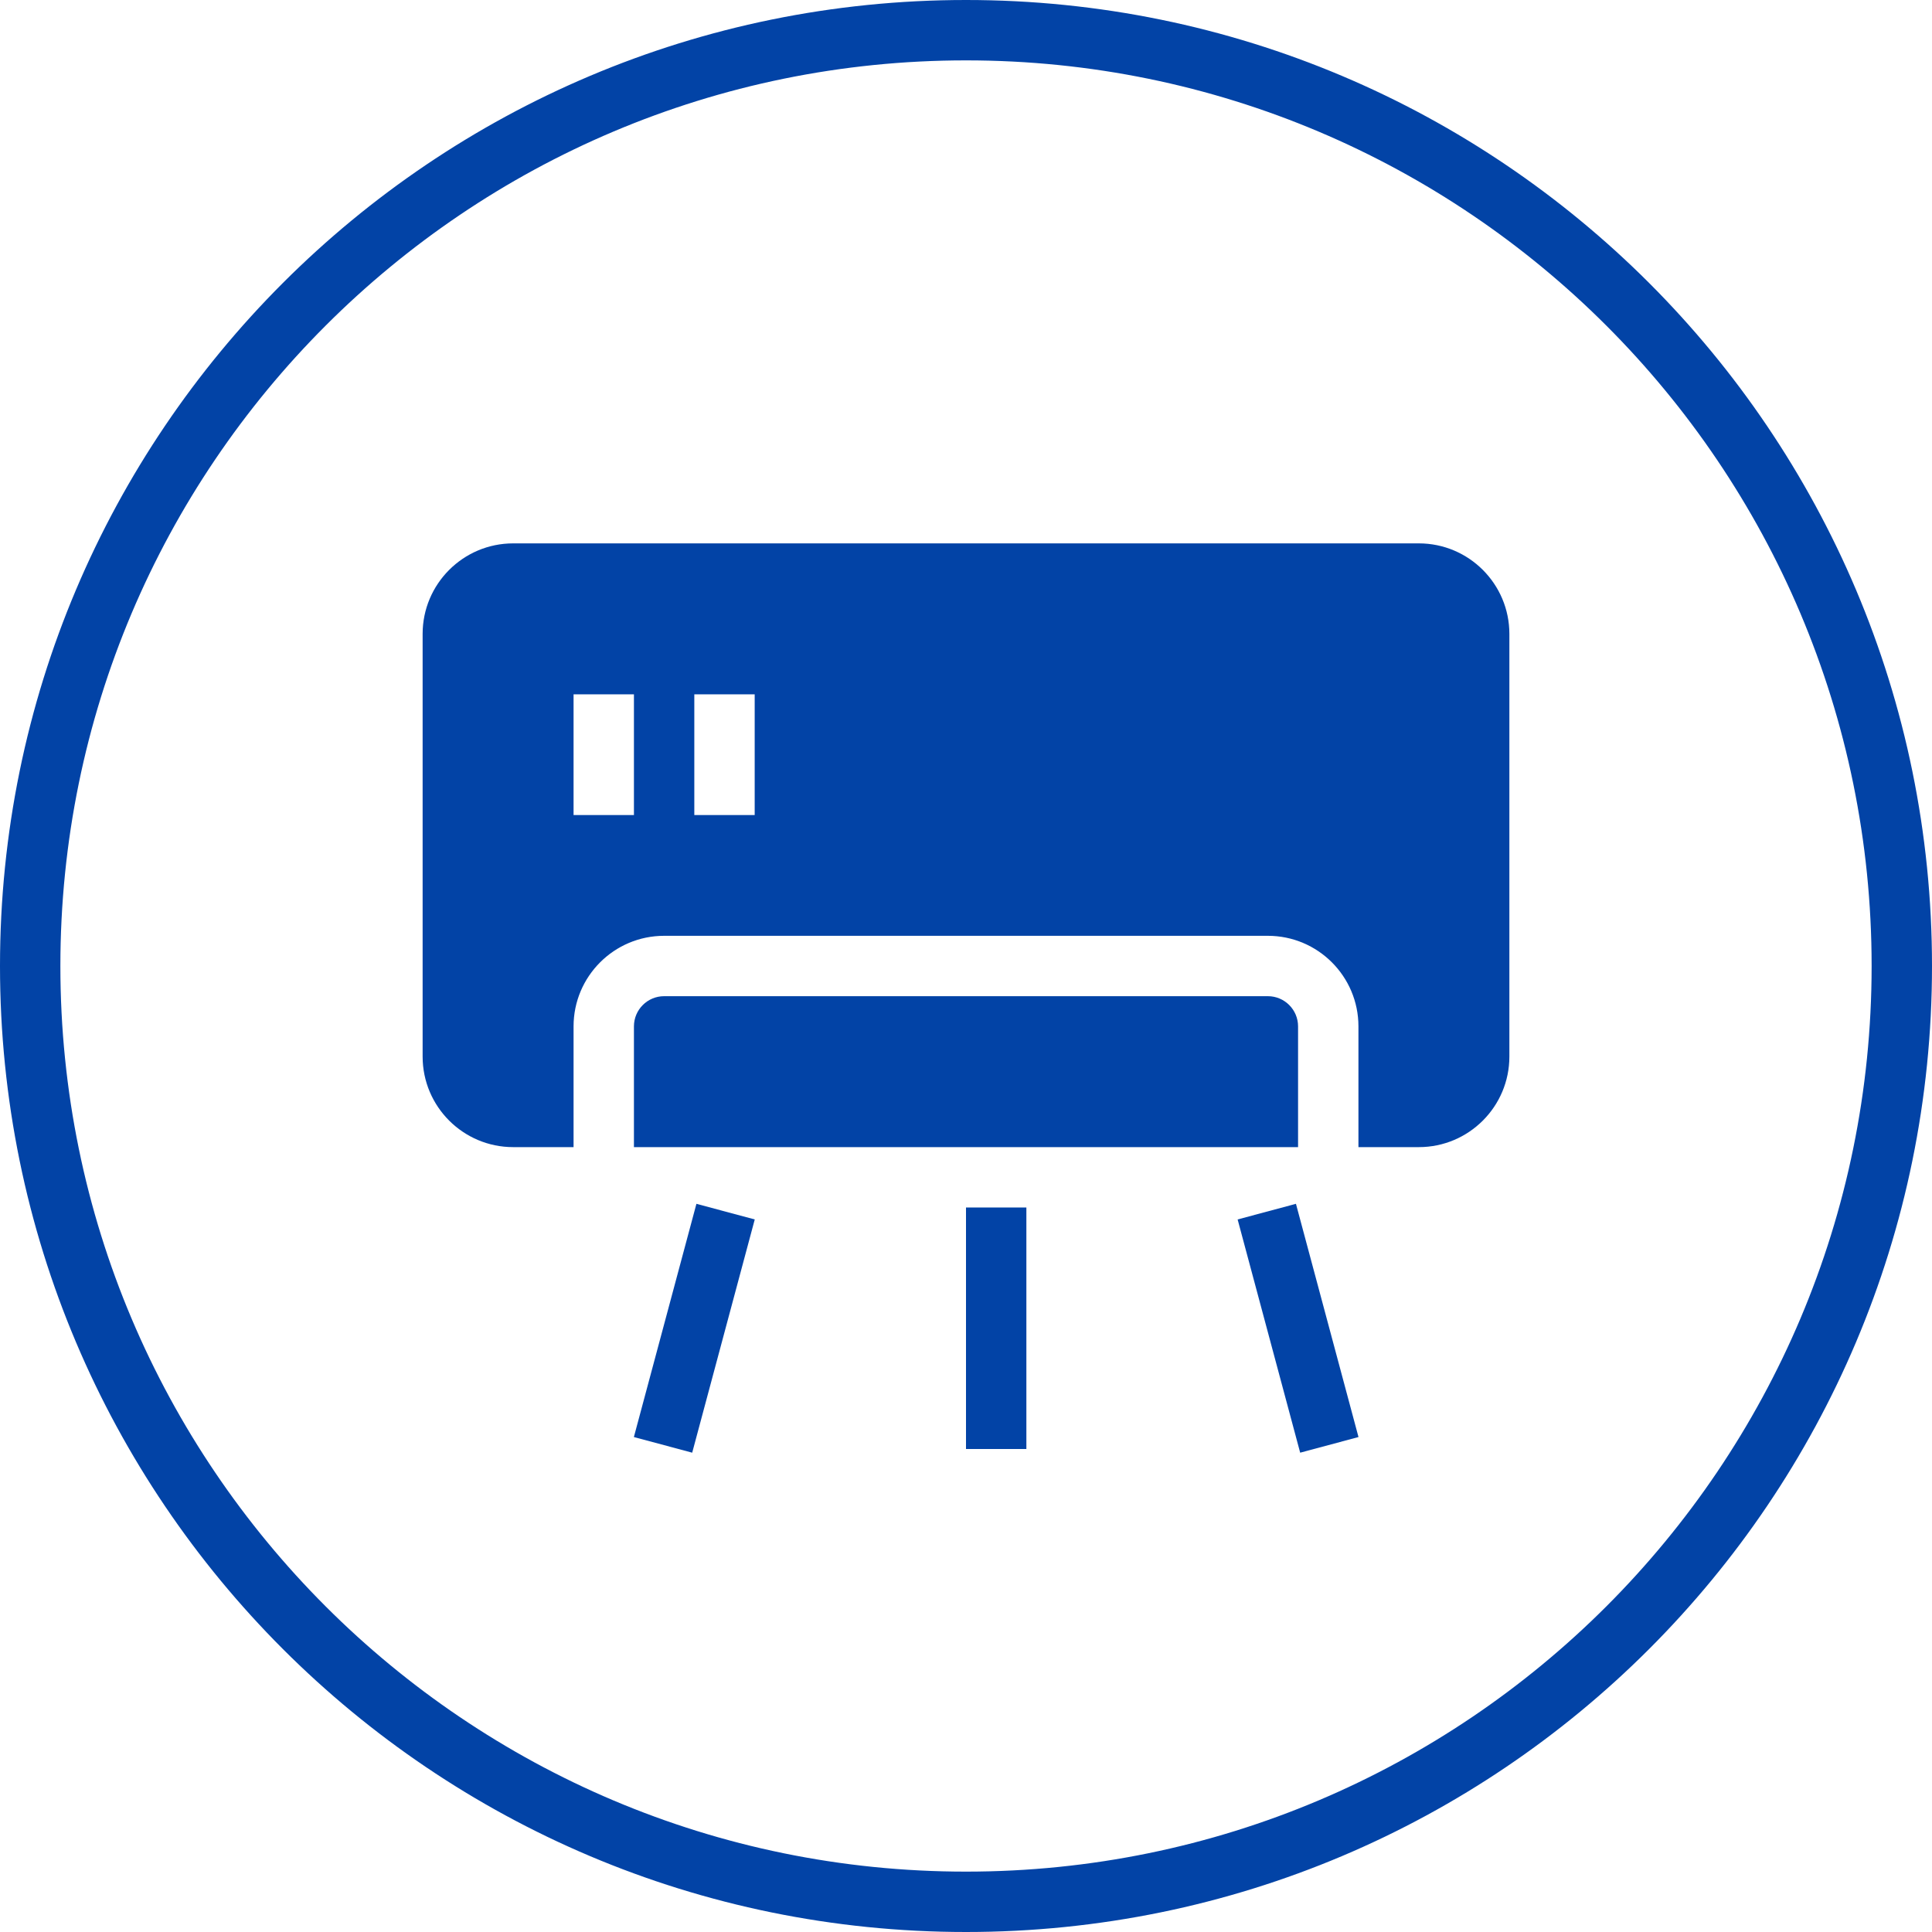
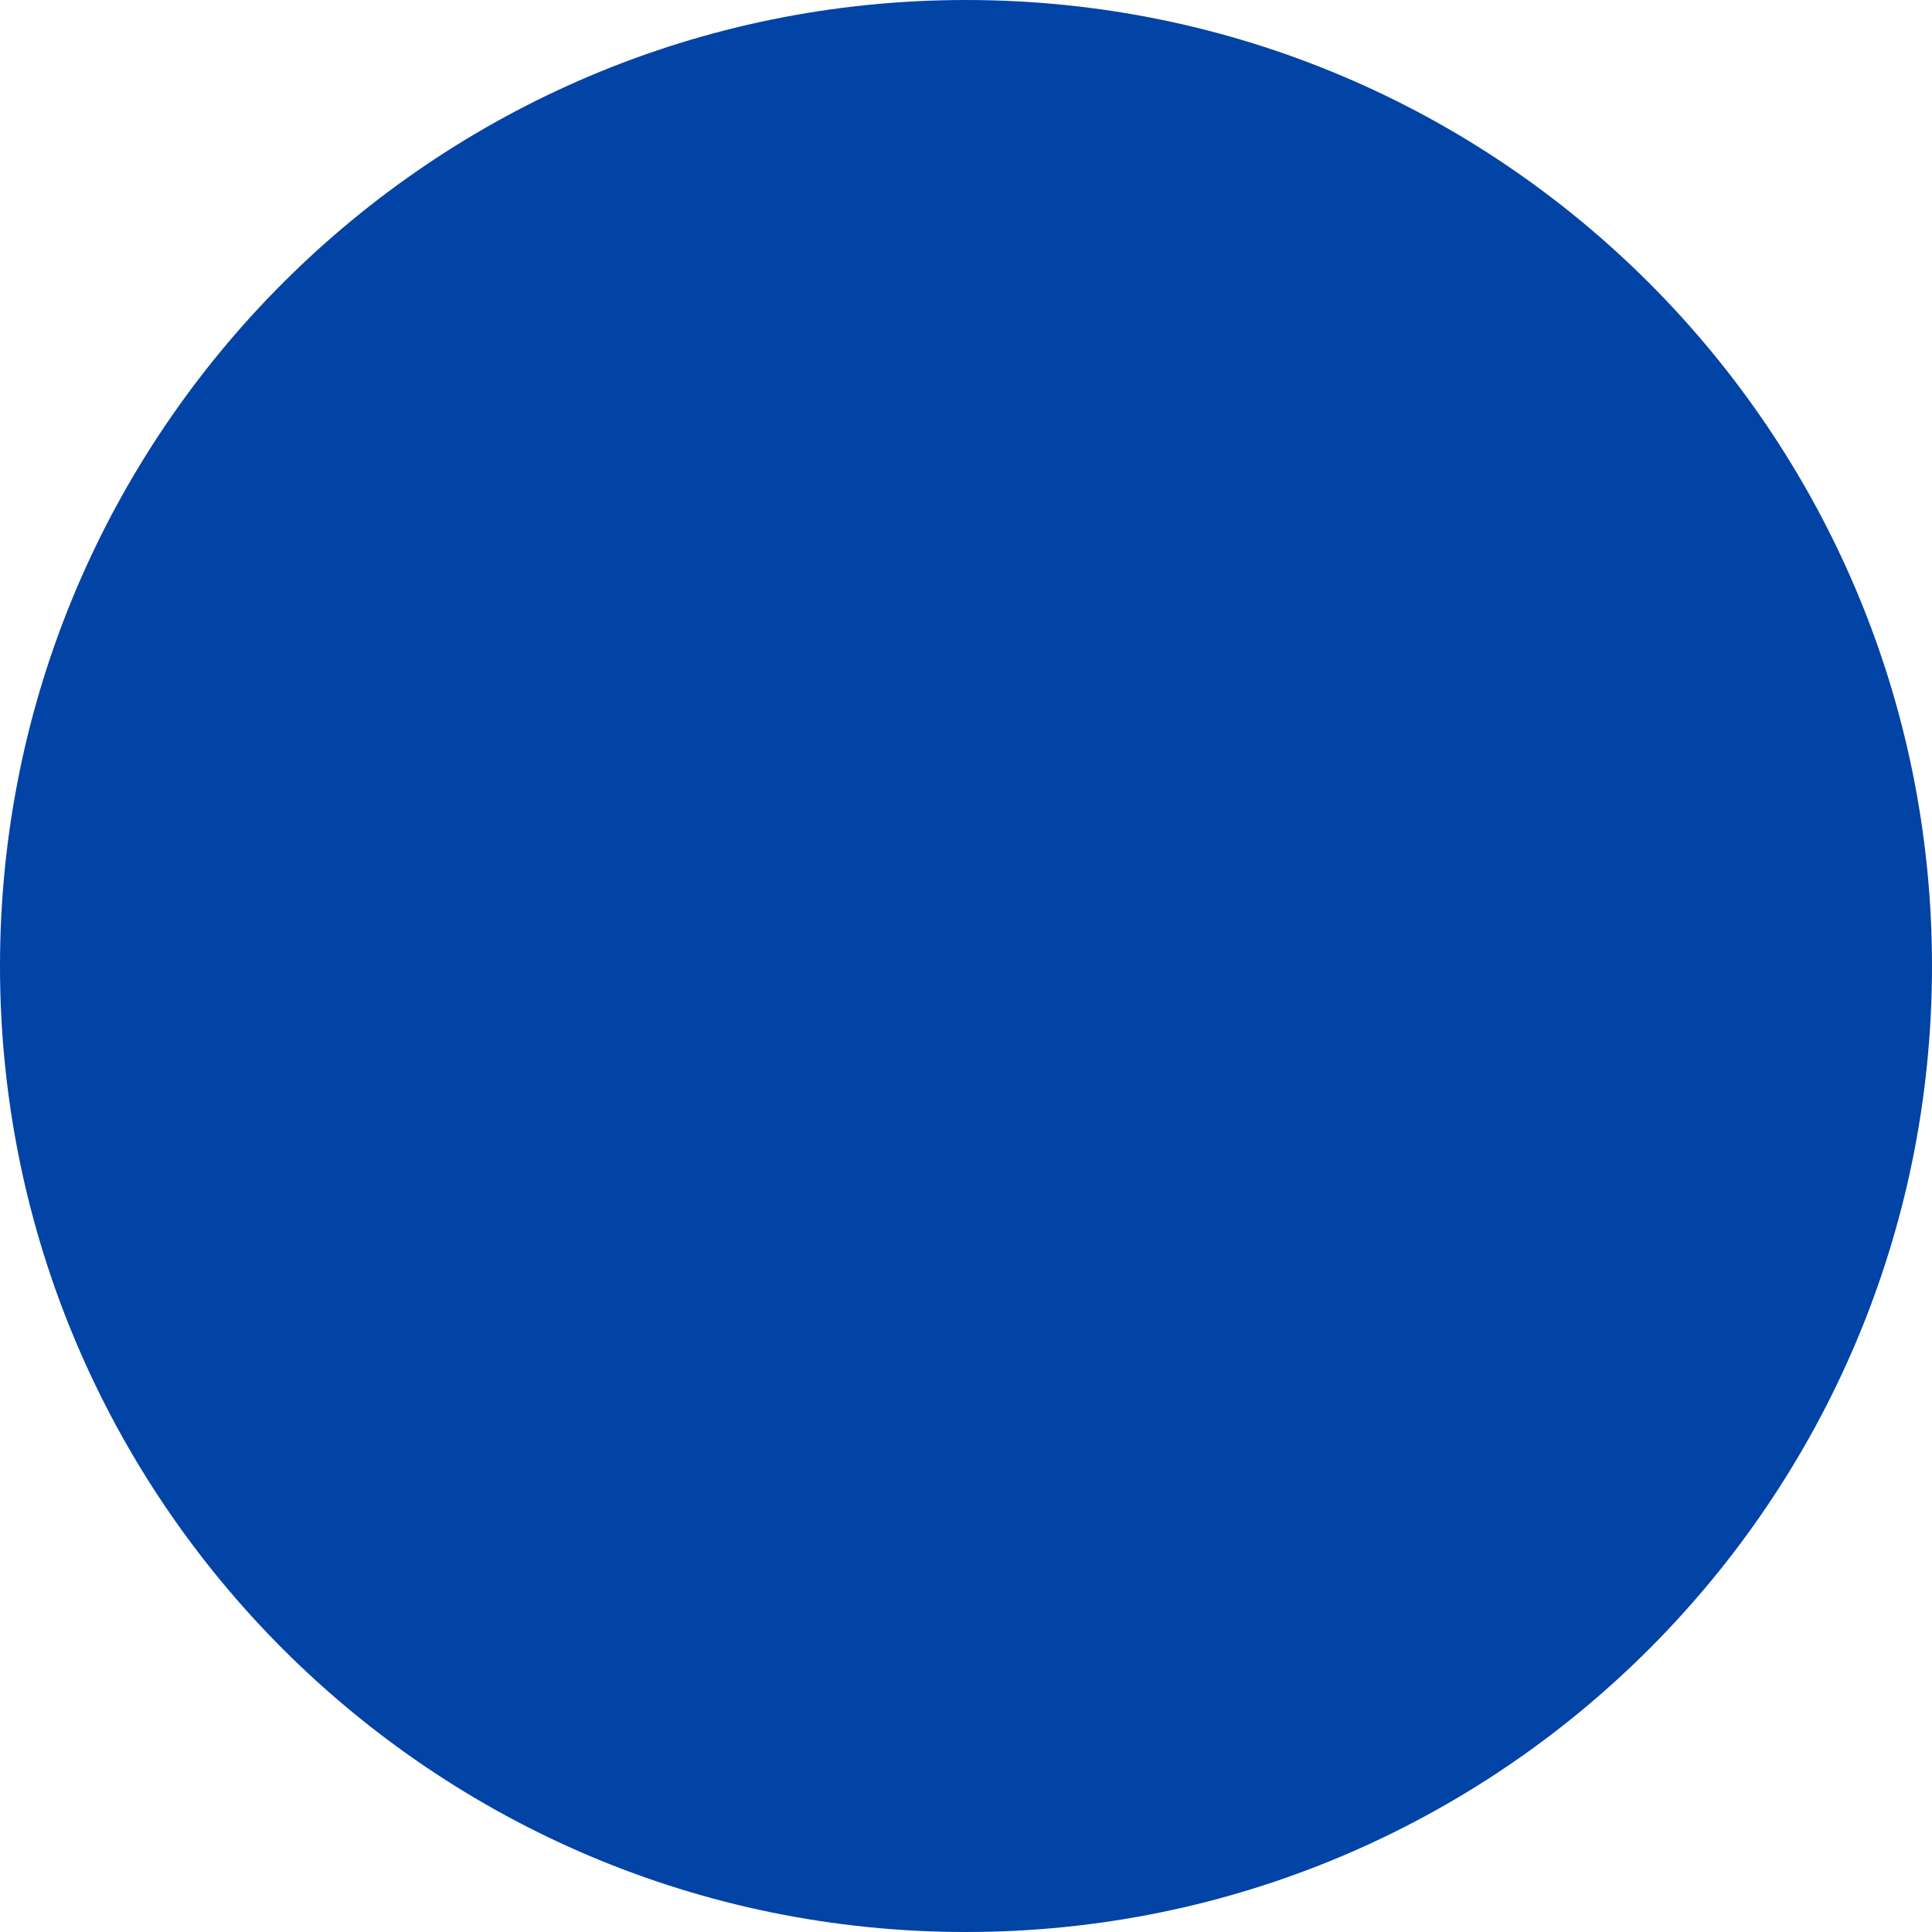
<svg xmlns="http://www.w3.org/2000/svg" width="32" height="32" viewBox="0 0 32 32" fill="none">
  <g id="Air Cond">
-     <path id="Ellipse 51 (Stroke)" fill-rule="evenodd" clip-rule="evenodd" d="M16 31C24.284 31 31 24.284 31 16C31 7.716 24.284 1 16 1C7.716 1 1 7.716 1 16C1 24.284 7.716 31 16 31ZM16 32C24.837 32 32 24.837 32 16C32 7.163 24.837 0 16 0C7.163 0 0 7.163 0 16C0 24.837 7.163 32 16 32Z" fill="#0243A6" />
+     <path id="Ellipse 51 (Stroke)" fillRule="evenodd" clipRule="evenodd" d="M16 31C24.284 31 31 24.284 31 16C31 7.716 24.284 1 16 1C7.716 1 1 7.716 1 16C1 24.284 7.716 31 16 31ZM16 32C24.837 32 32 24.837 32 16C32 7.163 24.837 0 16 0C7.163 0 0 7.163 0 16C0 24.837 7.163 32 16 32Z" fill="#0243A6" />
    <g id="Vector">
-       <path fill-rule="evenodd" clip-rule="evenodd" d="M7 10.5C7 9.672 7.672 9 8.5 9H23.5C24.328 9 25 9.672 25 10.5V17.5C25 18.328 24.328 19 23.5 19H22.5V17C22.5 16.172 21.828 15.5 21 15.5H11C10.172 15.5 9.5 16.172 9.5 17V19H8.5C7.672 19 7 18.328 7 17.5V10.5ZM10.5 11.5V13.5H9.5V11.5H10.5ZM12.5 11.5V13.5H11.5V11.5H12.5Z" fill="#0243A6" />
+       <path fillRule="evenodd" clipRule="evenodd" d="M7 10.5C7 9.672 7.672 9 8.5 9H23.5C24.328 9 25 9.672 25 10.5V17.5C25 18.328 24.328 19 23.5 19H22.5V17C22.5 16.172 21.828 15.5 21 15.5H11C10.172 15.5 9.5 16.172 9.5 17V19H8.5C7.672 19 7 18.328 7 17.5V10.5ZM10.5 11.5V13.5H9.5V11.5H10.5ZM12.5 11.5V13.5H11.5V11.5H12.5Z" fill="#0243A6" />
      <path d="M21.5 17V19H10.5V17C10.5 16.724 10.724 16.5 11 16.5H21C21.276 16.5 21.5 16.724 21.5 17Z" fill="#0243A6" />
-       <path fill-rule="evenodd" clip-rule="evenodd" d="M17 20V24H16V20H17Z" fill="#0243A6" />
-       <path fill-rule="evenodd" clip-rule="evenodd" d="M21.465 19.939L22.501 23.802L21.535 24.061L20.499 20.198L21.465 19.939Z" fill="#0243A6" />
-       <path fill-rule="evenodd" clip-rule="evenodd" d="M10.499 23.802L11.535 19.939L12.501 20.198L11.465 24.061L10.499 23.802Z" fill="#0243A6" />
+       <path fillRule="evenodd" clipRule="evenodd" d="M17 20V24H16V20H17Z" fill="#0243A6" />
+       <path fillRule="evenodd" clipRule="evenodd" d="M21.465 19.939L22.501 23.802L21.535 24.061L20.499 20.198L21.465 19.939Z" fill="#0243A6" />
+       <path fillRule="evenodd" clipRule="evenodd" d="M10.499 23.802L11.535 19.939L12.501 20.198L11.465 24.061L10.499 23.802Z" fill="#0243A6" />
    </g>
  </g>
</svg>
